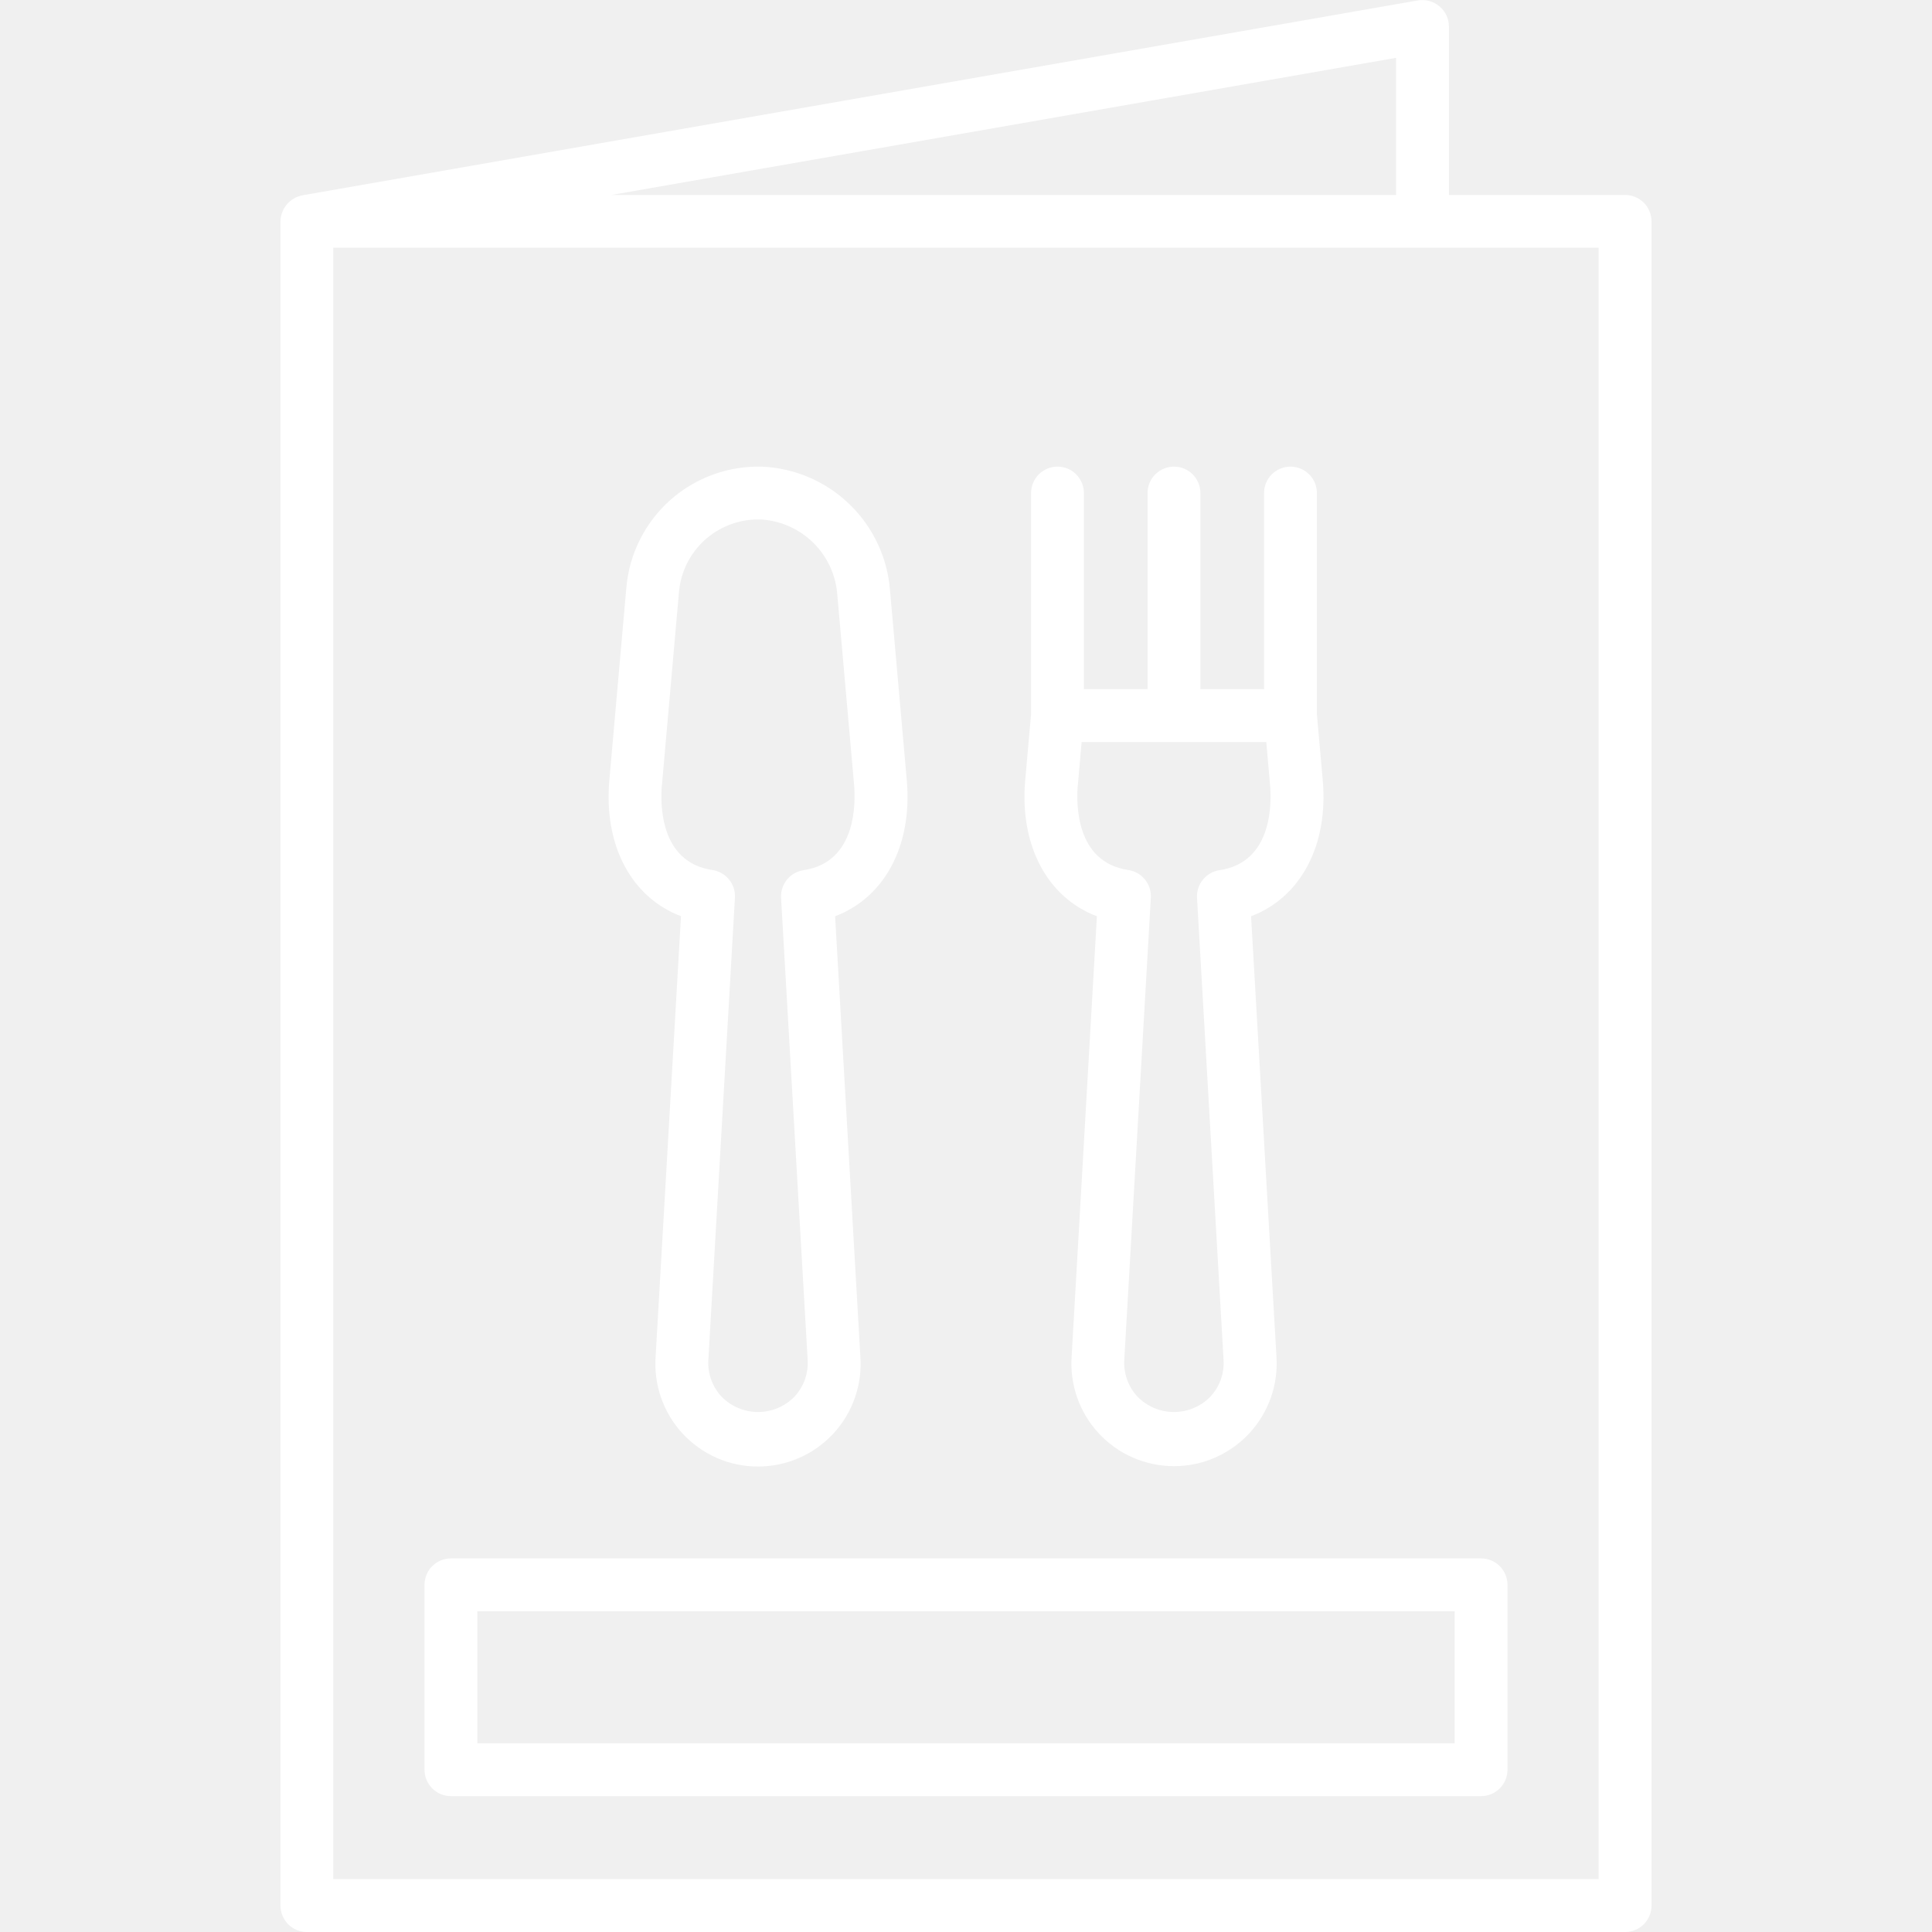
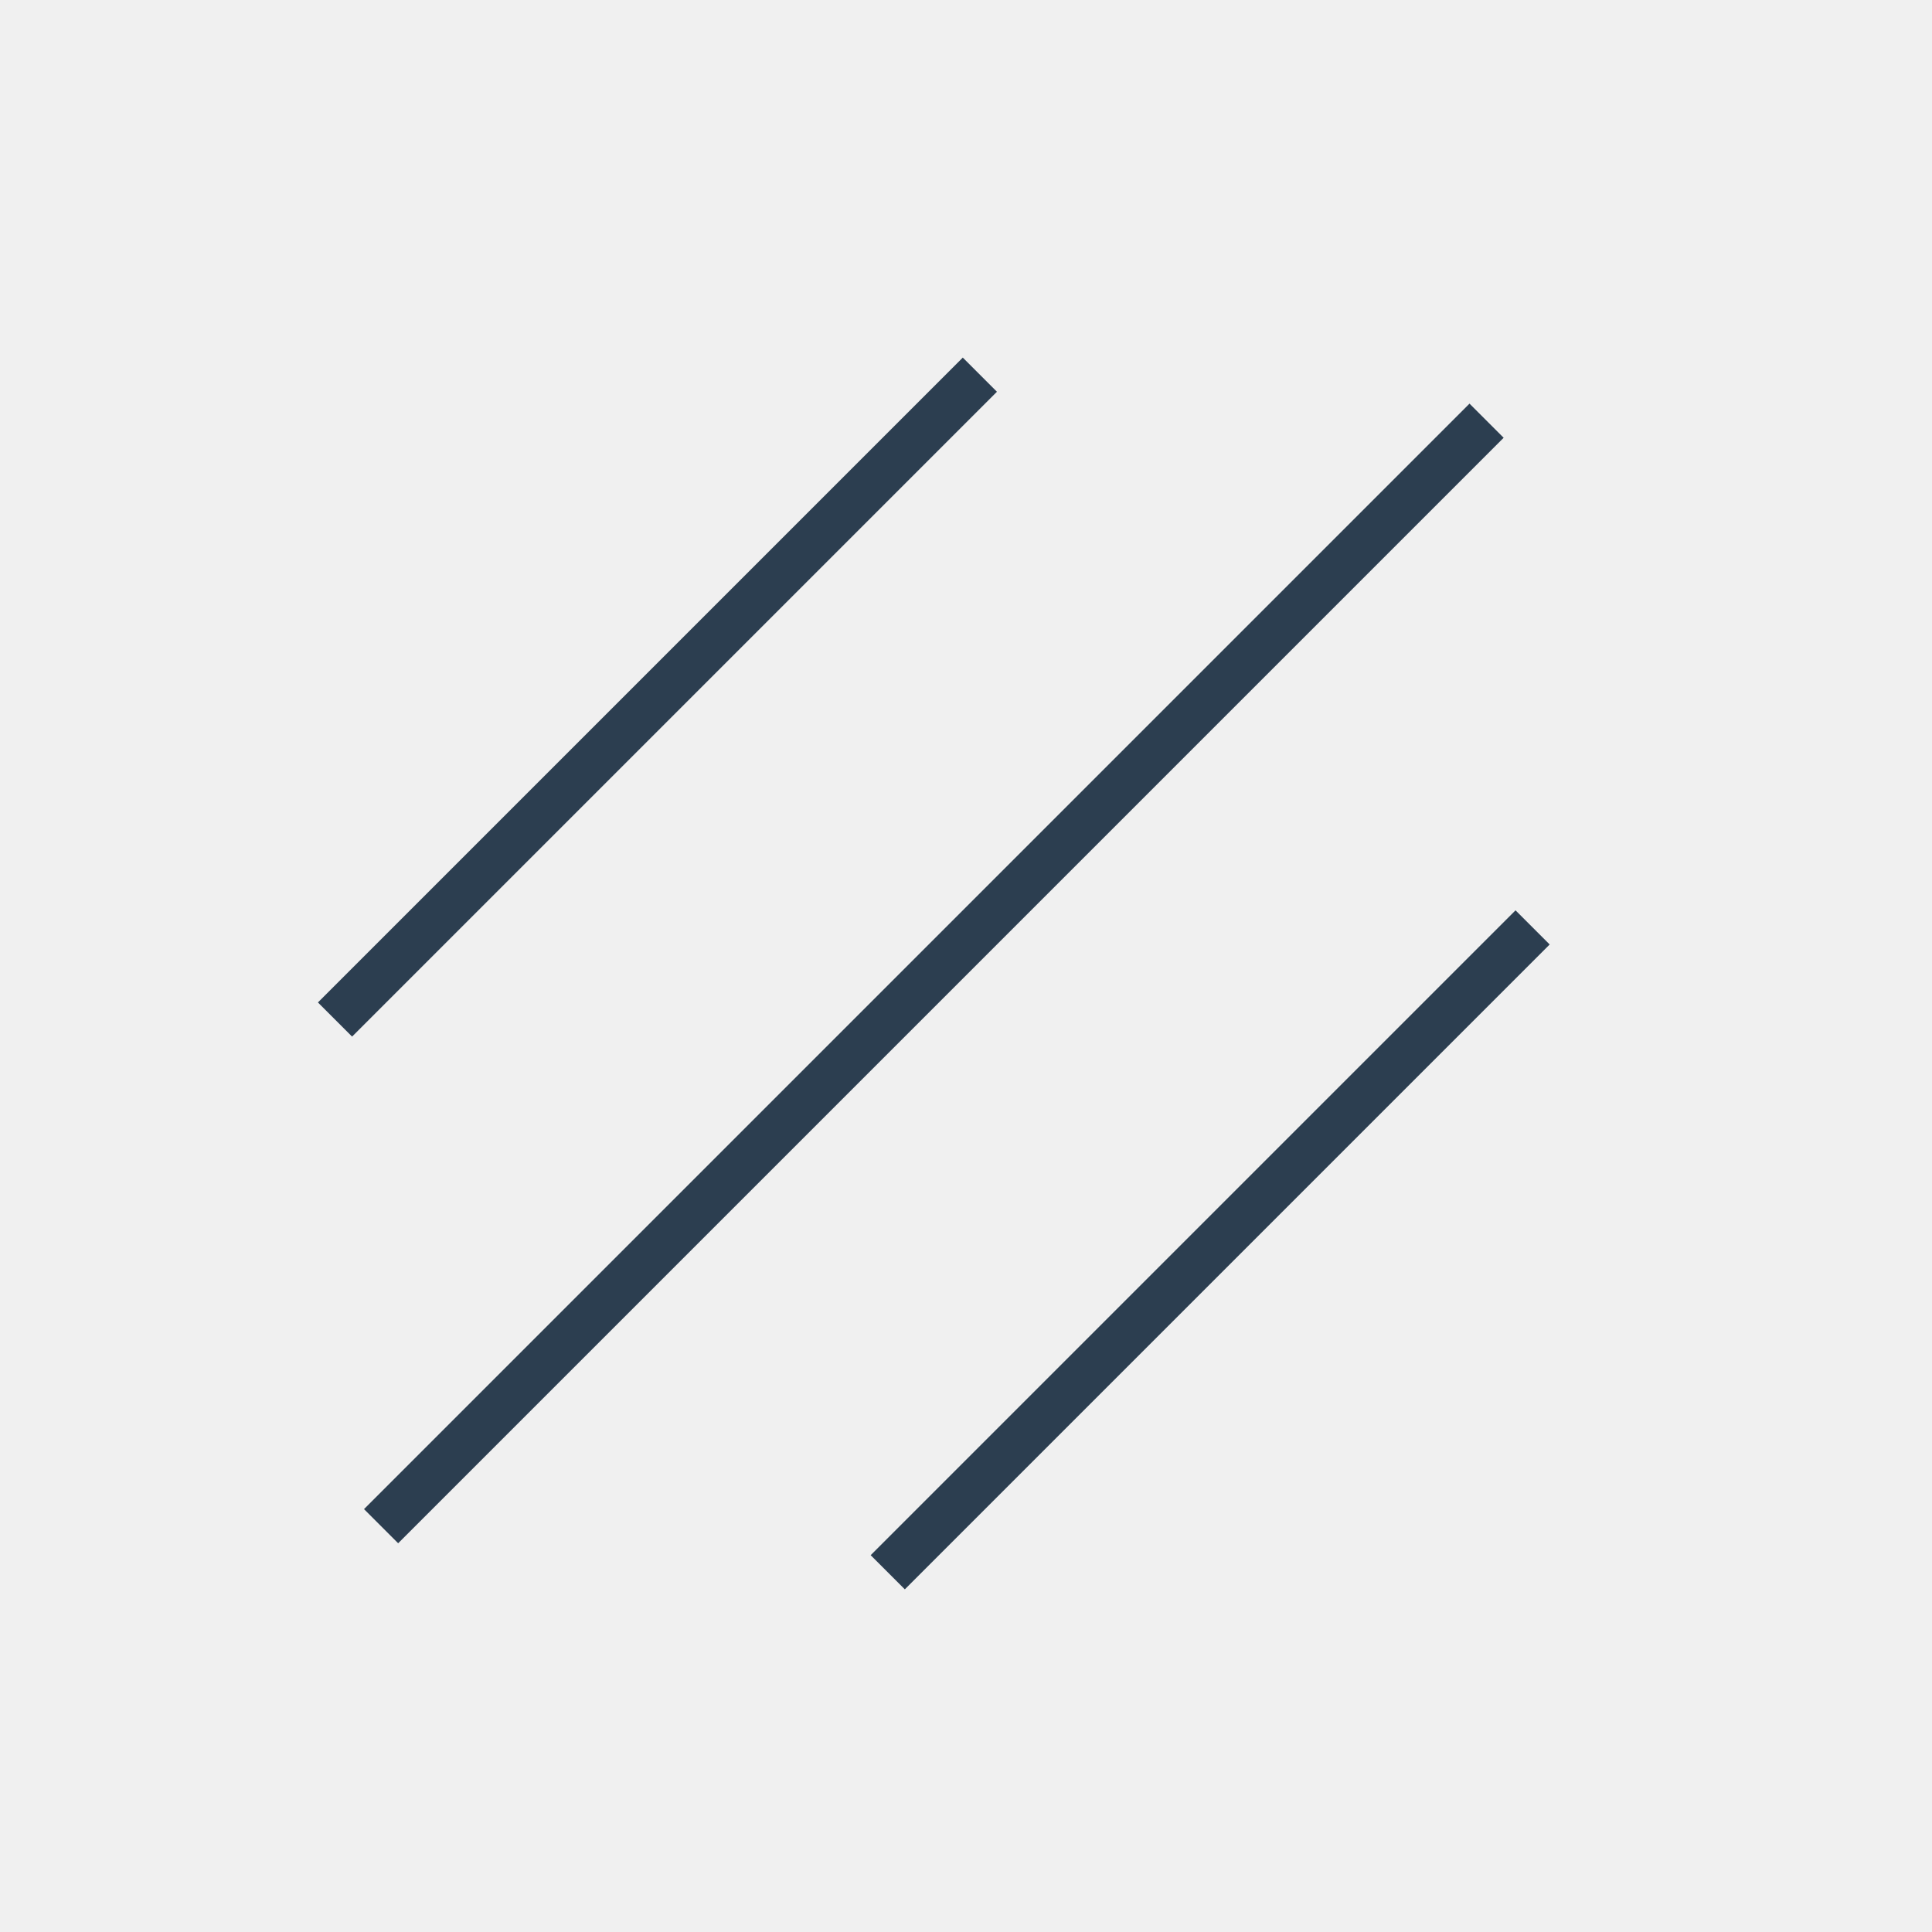
<svg xmlns="http://www.w3.org/2000/svg" fill="none" height="40" viewBox="0 0 40 40" width="40">
-   <g fill="#fff">
-     <path d="m33.645 4.036h-3.646v-3.49c-.001-.079-.019-.158-.053-.229-.034-.072-.083-.135-.144-.186-.061-.051-.132-.089-.208-.11-.076-.021-.157-.026-.235-.013l-23.099 4.036c-.126.024-.24.091-.322.189-.082.098-.129.222-.131.35v34.87c0.0.145.058.284.16.387.103.103.242.16.387.16h27.292c.145 0 .284-.058.387-.16.102-.102.16-.242.16-.387v-34.87c0-.072-.014-.143-.042-.209-.027-.066-.068-.127-.118-.177s-.111-.091-.177-.119c-.066-.027-.138-.042-.209-.042zm-4.74-2.839v2.839h-16.245zm4.193 37.708h-26.198v-33.776h26.198z" />
-     <path d="m14.099 18.971-.524 9.098c-.023.292.014.586.11.863.096.277.247.531.446.747.199.215.44.388.708.505.268.118.558.179.851.179s.583-.06.852-.177.51-.288.71-.503c.199-.215.352-.469.448-.746.097-.277.135-.571.112-.863l-.522-9.104c1.021-.387 1.604-1.458 1.484-2.818l-.347-3.927c-.052-.675-.348-1.307-.833-1.779-.485-.472-1.125-.75-1.801-.784-.7-.024-1.383.221-1.908.684-.525.464-.853 1.111-.916 1.809l-.353 3.996c-.121 1.36.463 2.432 1.484 2.818zm-.394-2.721.353-3.997c.036-.409.225-.79.527-1.067.303-.277.699-.431 1.109-.431h.059c.409.024.796.196 1.087.484.291.288.468.673.496 1.081l.347 3.929c.031.373.055 1.603-1.046 1.767-.135.02-.258.09-.344.196-.086.106-.13.24-.122.377l.55 9.555c.01.141-.009.282-.056.416s-.122.255-.218.358c-.098.1-.215.18-.345.234-.129.054-.268.082-.408.082-.14 0-.279-.028-.408-.082-.129-.054-.246-.134-.345-.234-.098-.104-.172-.227-.22-.362-.047-.135-.066-.278-.054-.42l.549-9.55c.008-.136-.035-.271-.122-.377-.086-.106-.209-.176-.344-.196-1.102-.162-1.079-1.392-1.046-1.764z" />
-     <path d="m22.71 18.971-.522 9.098c-.022.292.016.585.112.861.096.276.248.529.447.744.199.215.439.386.707.503.268.117.557.178.85.178.292.001.582-.059.85-.176.268-.117.509-.287.709-.501.199-.214.352-.467.449-.743s.136-.569.115-.861l-.525-9.104c1.02-.387 1.604-1.458 1.484-2.818l-.121-1.362v-4.582c0-.145-.058-.284-.16-.387-.103-.103-.242-.16-.387-.16-.145 0-.284.058-.387.16-.103.103-.16.242-.16.387v4.06h-1.318v-4.06c0-.145-.058-.284-.16-.387s-.242-.16-.387-.16-.284.058-.387.16-.16.242-.16.387v4.06h-1.318v-4.06c0-.145-.058-.284-.16-.387-.102-.103-.242-.16-.387-.16-.145 0-.284.058-.387.16-.102.103-.16.242-.16.387v4.582l-.121 1.362c-.12 1.36.463 2.432 1.484 2.818zm-.394-2.721.078-.887h3.823l.078.887c.033.373.055 1.603-1.046 1.766-.135.02-.258.09-.344.196-.086.106-.13.24-.122.377l.549 9.556c.01.141-.009.282-.056.415s-.122.255-.218.358c-.098.1-.215.18-.345.234-.129.054-.268.082-.408.082s-.279-.028-.408-.082c-.129-.054-.246-.134-.345-.234-.098-.104-.172-.227-.219-.362-.047-.135-.066-.277-.055-.42l.549-9.55c.008-.136-.035-.271-.122-.377-.086-.106-.209-.176-.344-.196-1.101-.163-1.079-1.393-1.046-1.765z" />
-     <path d="m8.789 32.812v3.828c0.0.145.058.284.16.387.103.103.242.16.387.16h21.328c.145 0 .284-.058.387-.16.102-.102.16-.242.16-.387v-3.828c0-.145-.058-.284-.16-.387-.103-.103-.242-.16-.387-.16h-21.328c-.145 0-.284.058-.387.16s-.16.242-.16.387zm1.094.547h20.234v2.734h-20.234z" />
+   <clipPath id="a">
+     <path d="m0 0h36.223v19.092h-36.223z" transform="matrix(.7071068 -.7071068 .7071068 .7071068 0 25.6133)" />
+   </clipPath>
+   <g clipPath="url(#a)" stroke="#2c3e50" strokeLinecap="round" strokeLinejoin="round" strokeWidth="1.888">
+     <path d="m6.936 21.108 13.351-13.351" />
+     <path d="m18.38 32.552 13.351-13.351" />
+     <path d="m7.89 31.598 22.888-22.888" />
  </g>
</svg>
